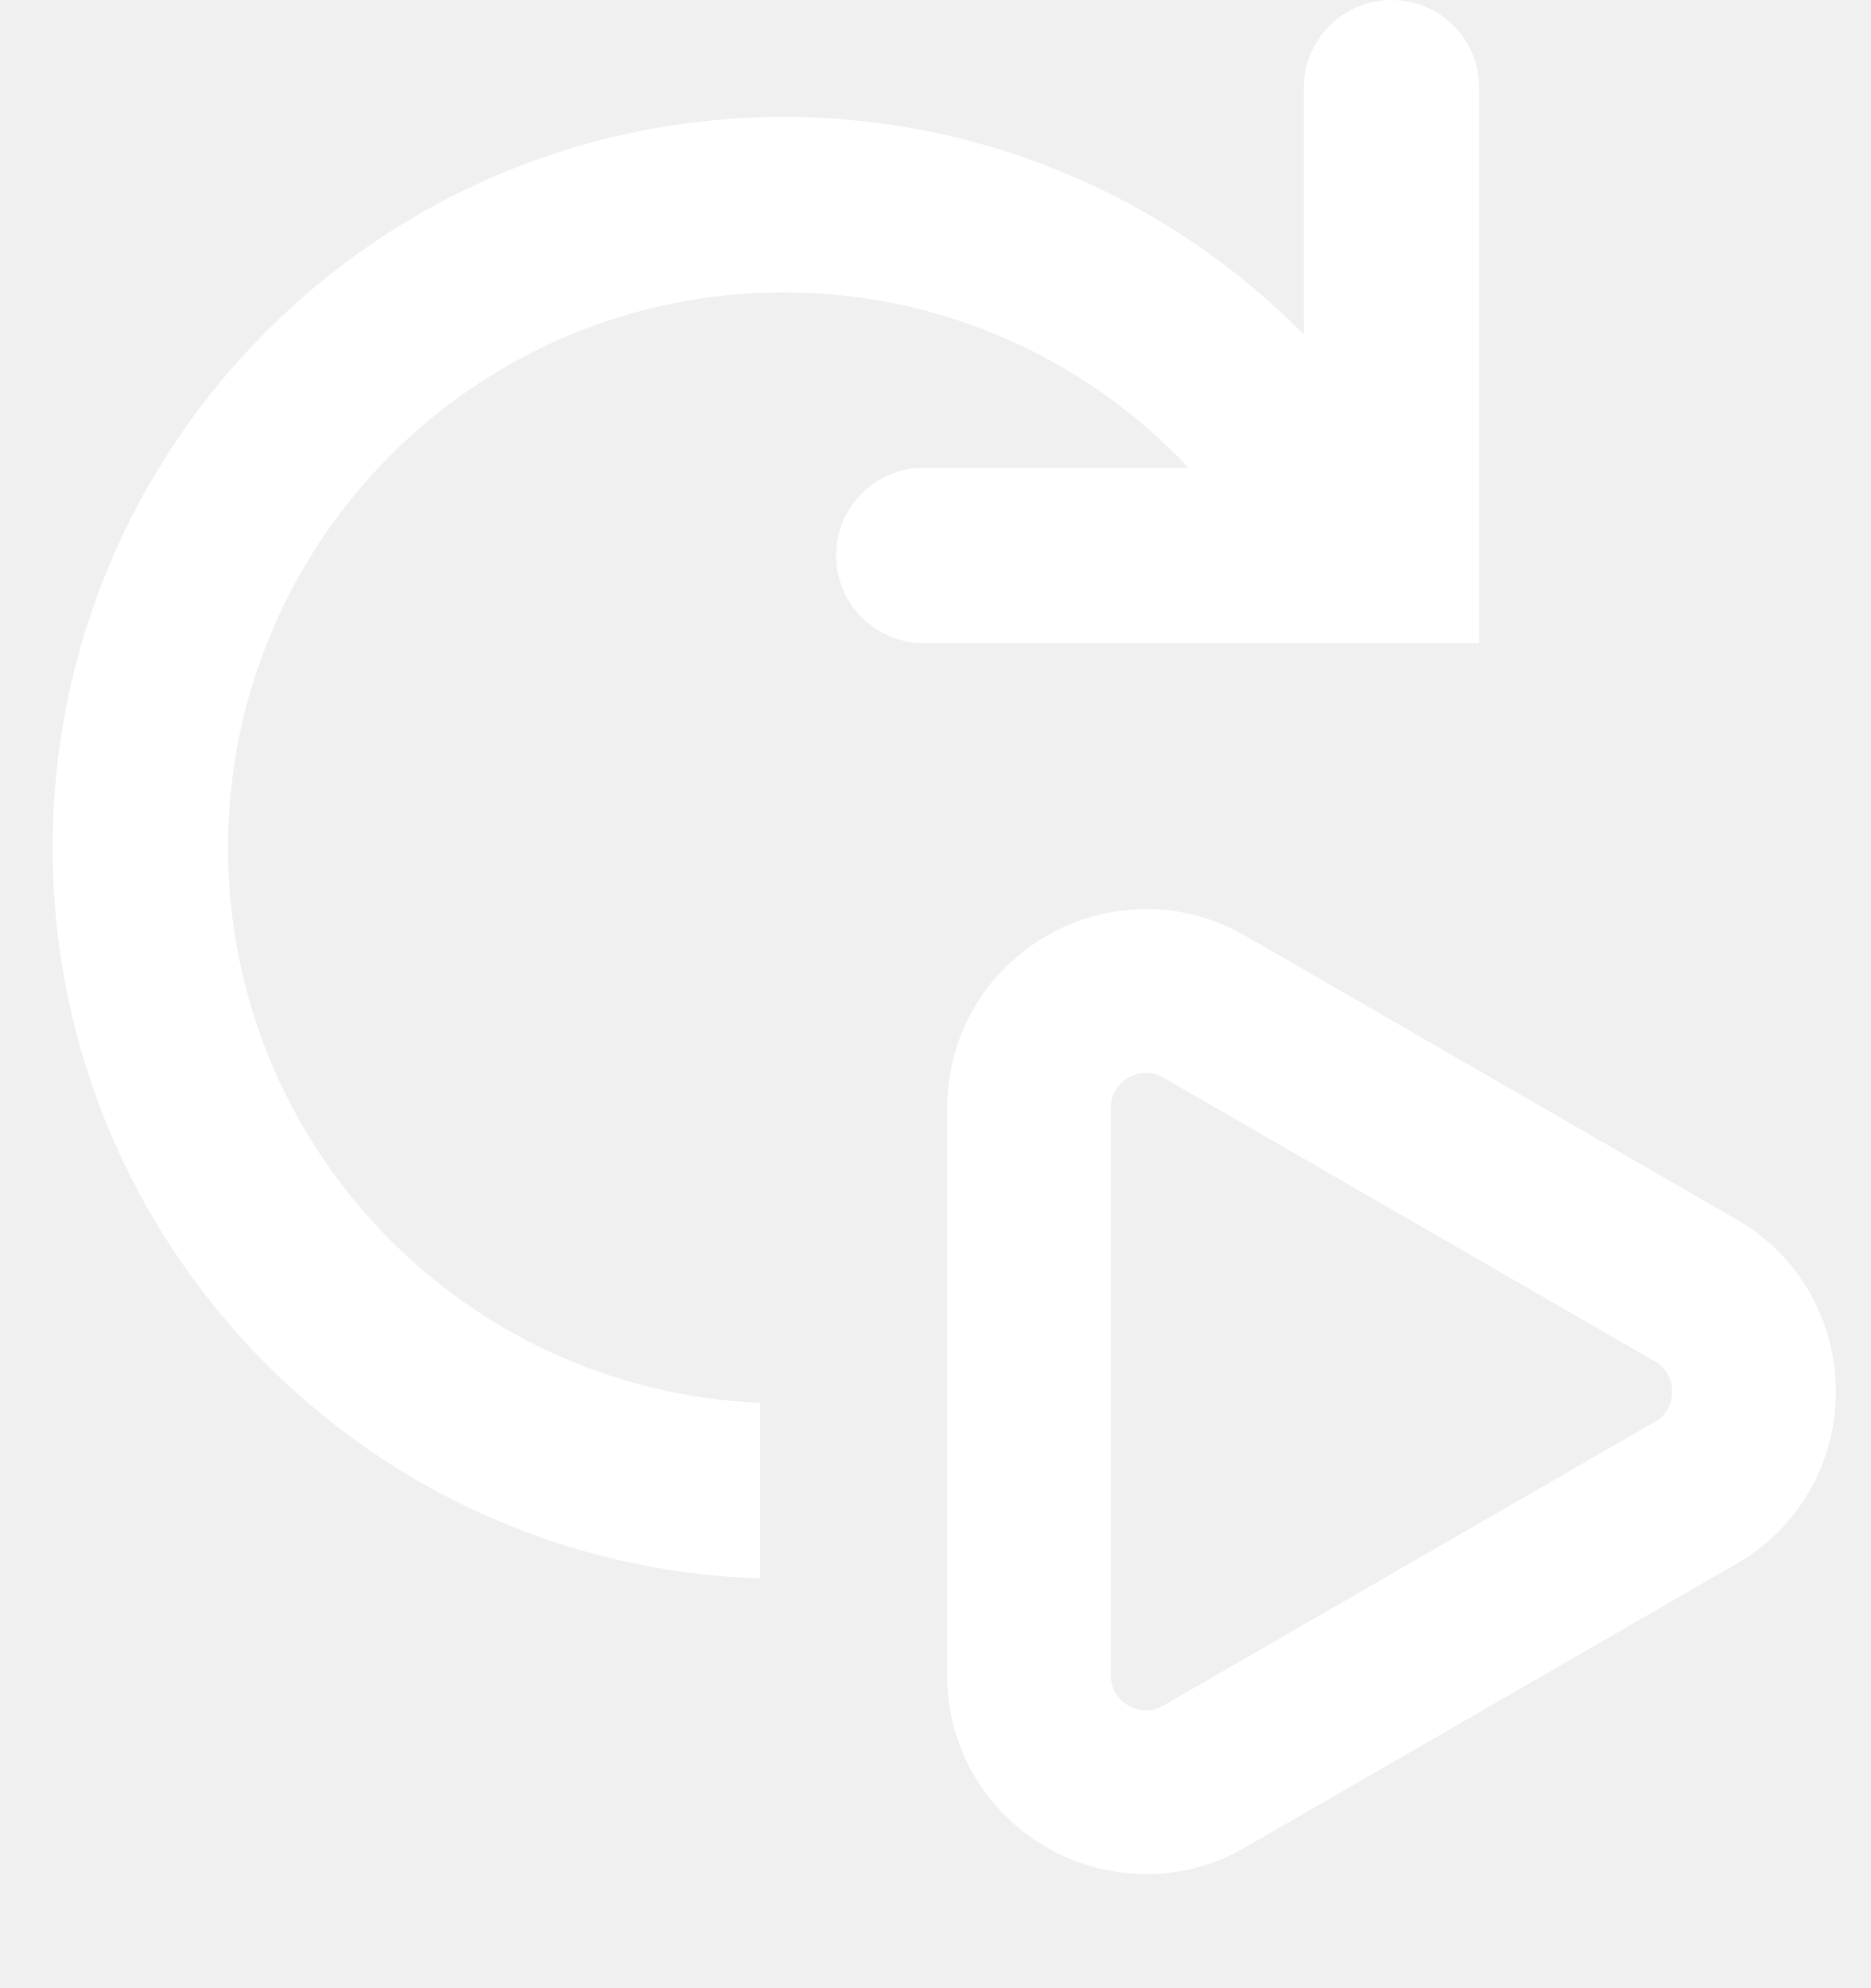
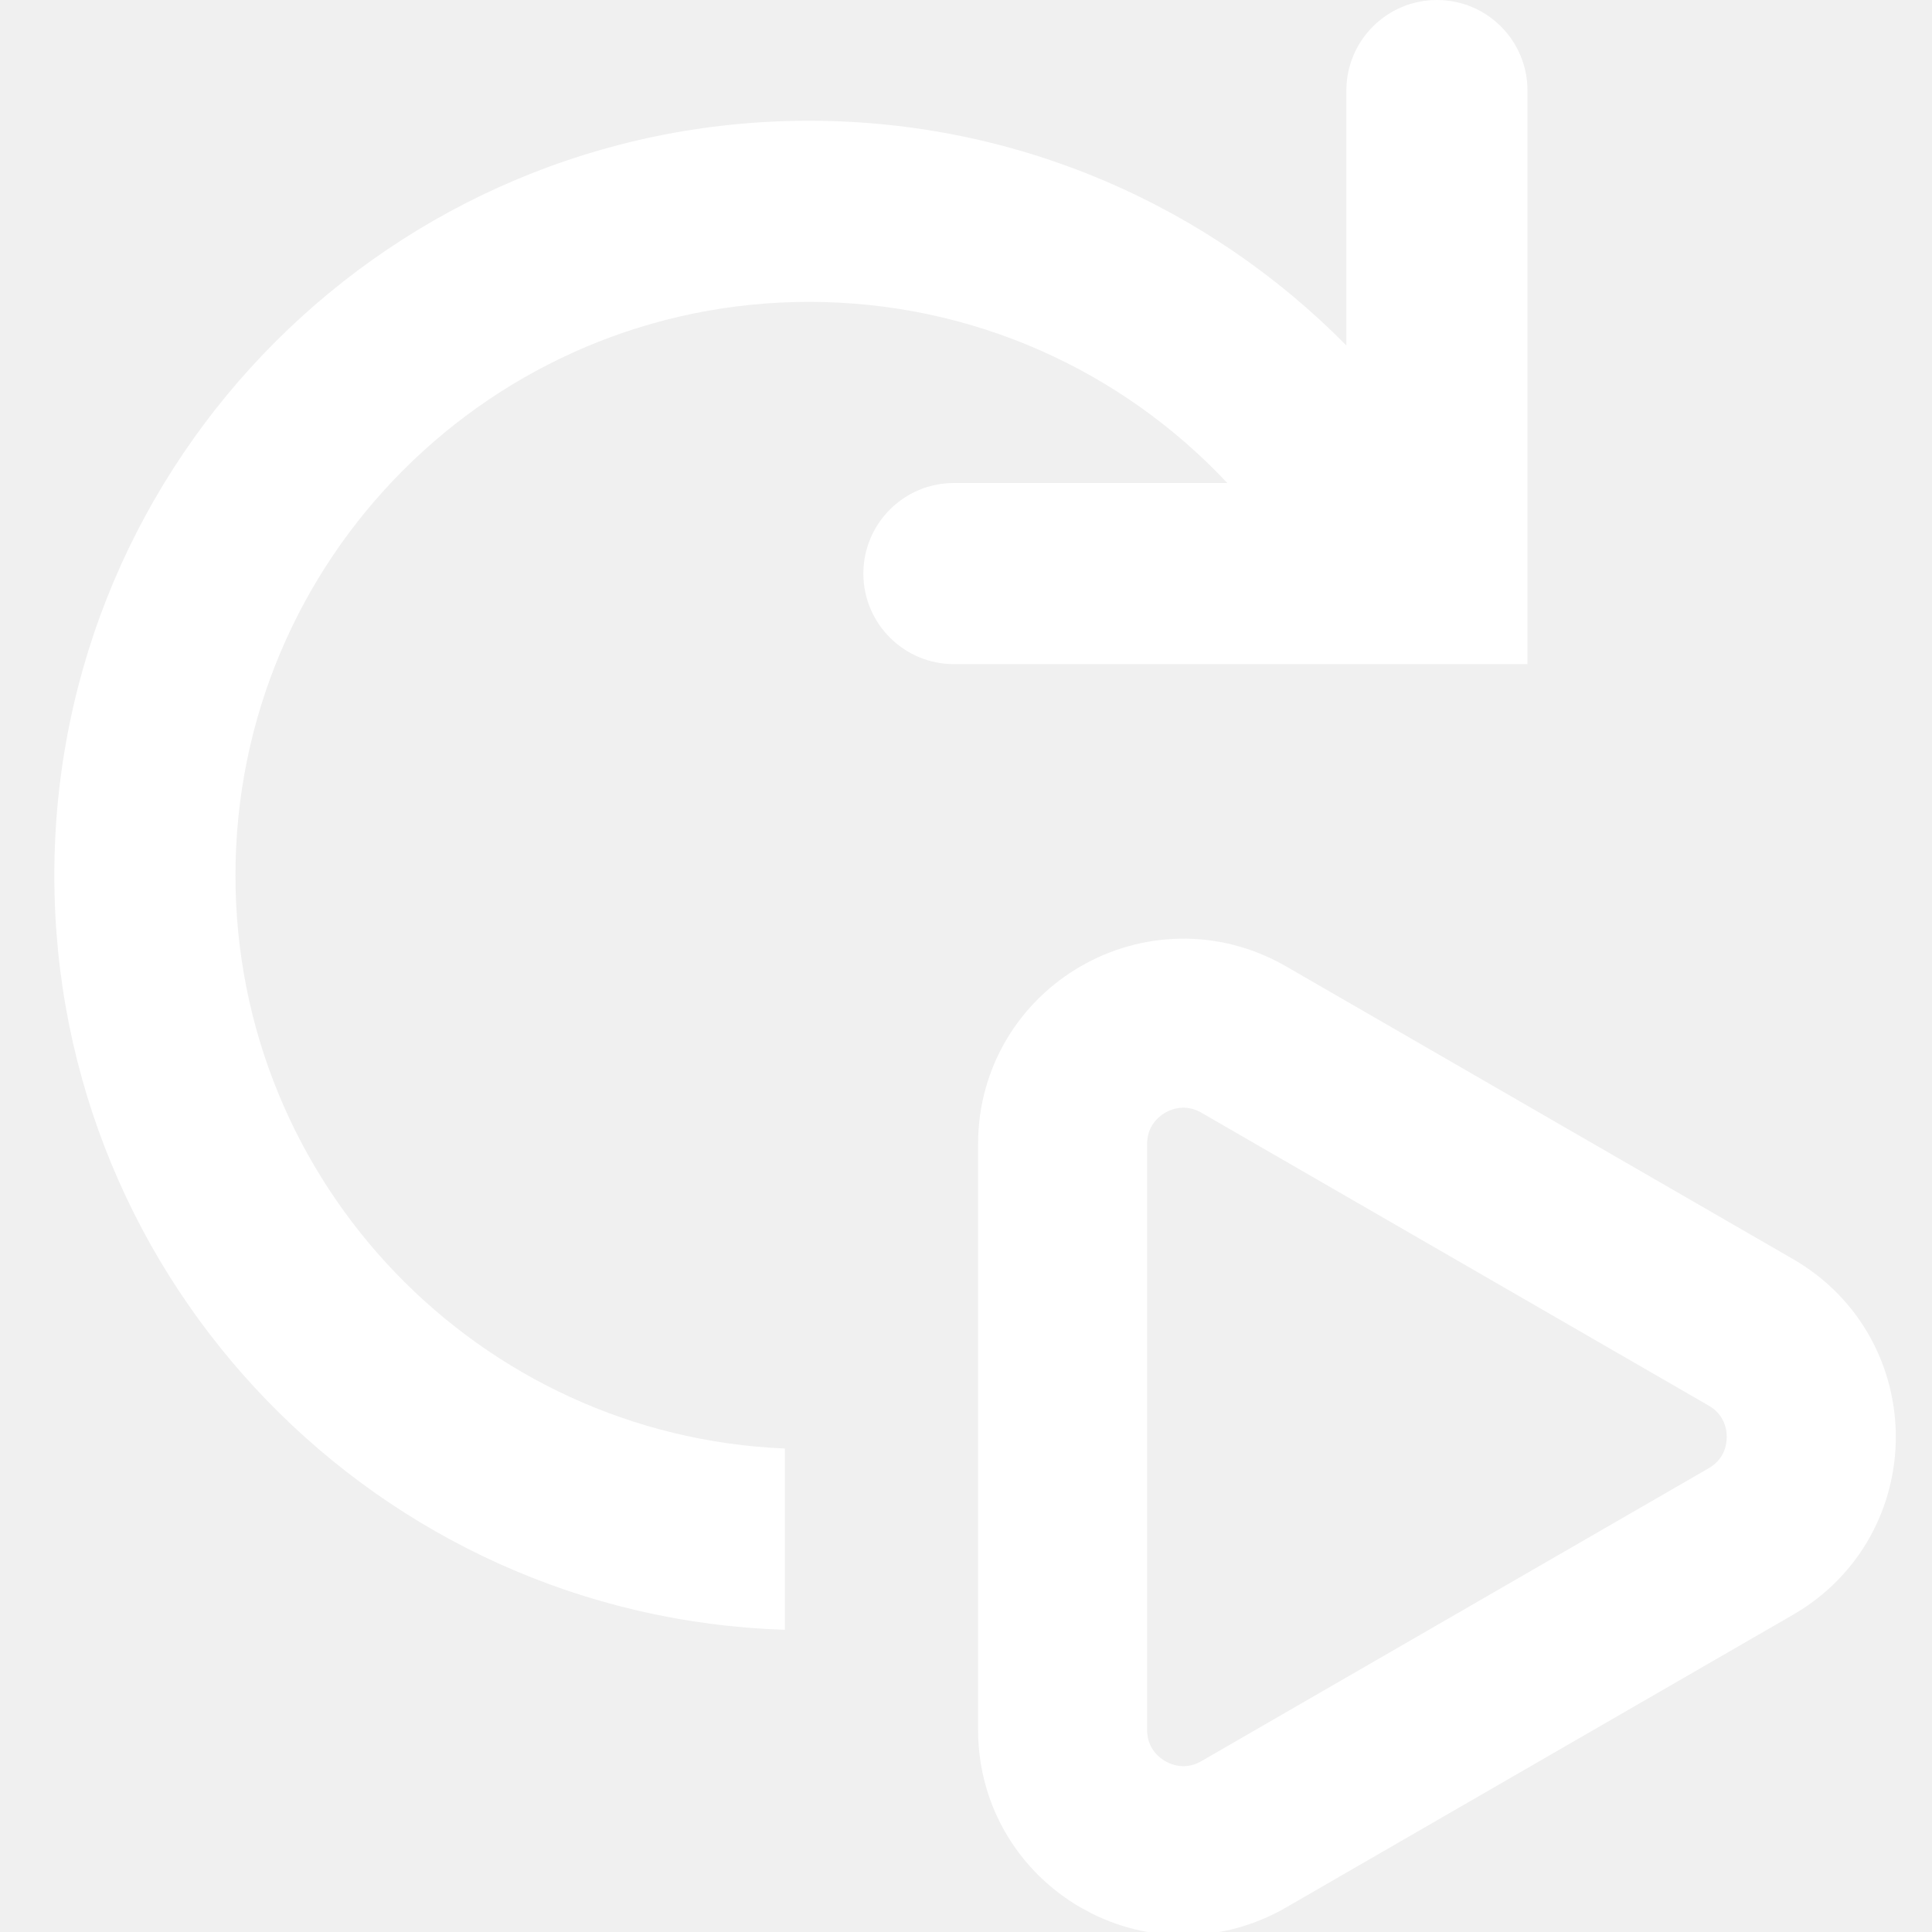
- <svg xmlns="http://www.w3.org/2000/svg" width="16" height="17" viewBox="0 0 16 17" fill="none">
+ <svg xmlns="http://www.w3.org/2000/svg" width="16" height="16" viewBox="0 0 16 16" fill="none">
  <path fill-rule="evenodd" clip-rule="evenodd" d="M11.9 0C12.315 0 12.65 0.336 12.65 0.75V4.75V5.5H11.9H7.9C7.486 5.5 7.15 5.164 7.15 4.75C7.15 4.336 7.486 4 7.9 4H10.164C9.297 3.076 8.066 2.5 6.7 2.5C4.077 2.5 1.95 4.627 1.95 7.25C1.95 9.806 3.97 11.891 6.5 11.996V13.497C3.141 13.391 0.45 10.635 0.45 7.25C0.45 3.798 3.248 1 6.7 1C8.442 1 10.018 1.713 11.15 2.861V0.75C11.15 0.336 11.486 0 11.9 0Z" fill="white" />
  <path d="M14.5 11.034C15.167 11.419 15.167 12.381 14.5 12.766L10.3 15.191C9.633 15.576 8.8 15.095 8.8 14.325L8.8 9.475C8.8 8.705 9.633 8.224 10.3 8.609L14.5 11.034Z" stroke="white" stroke-width="1.4" />
</svg>
